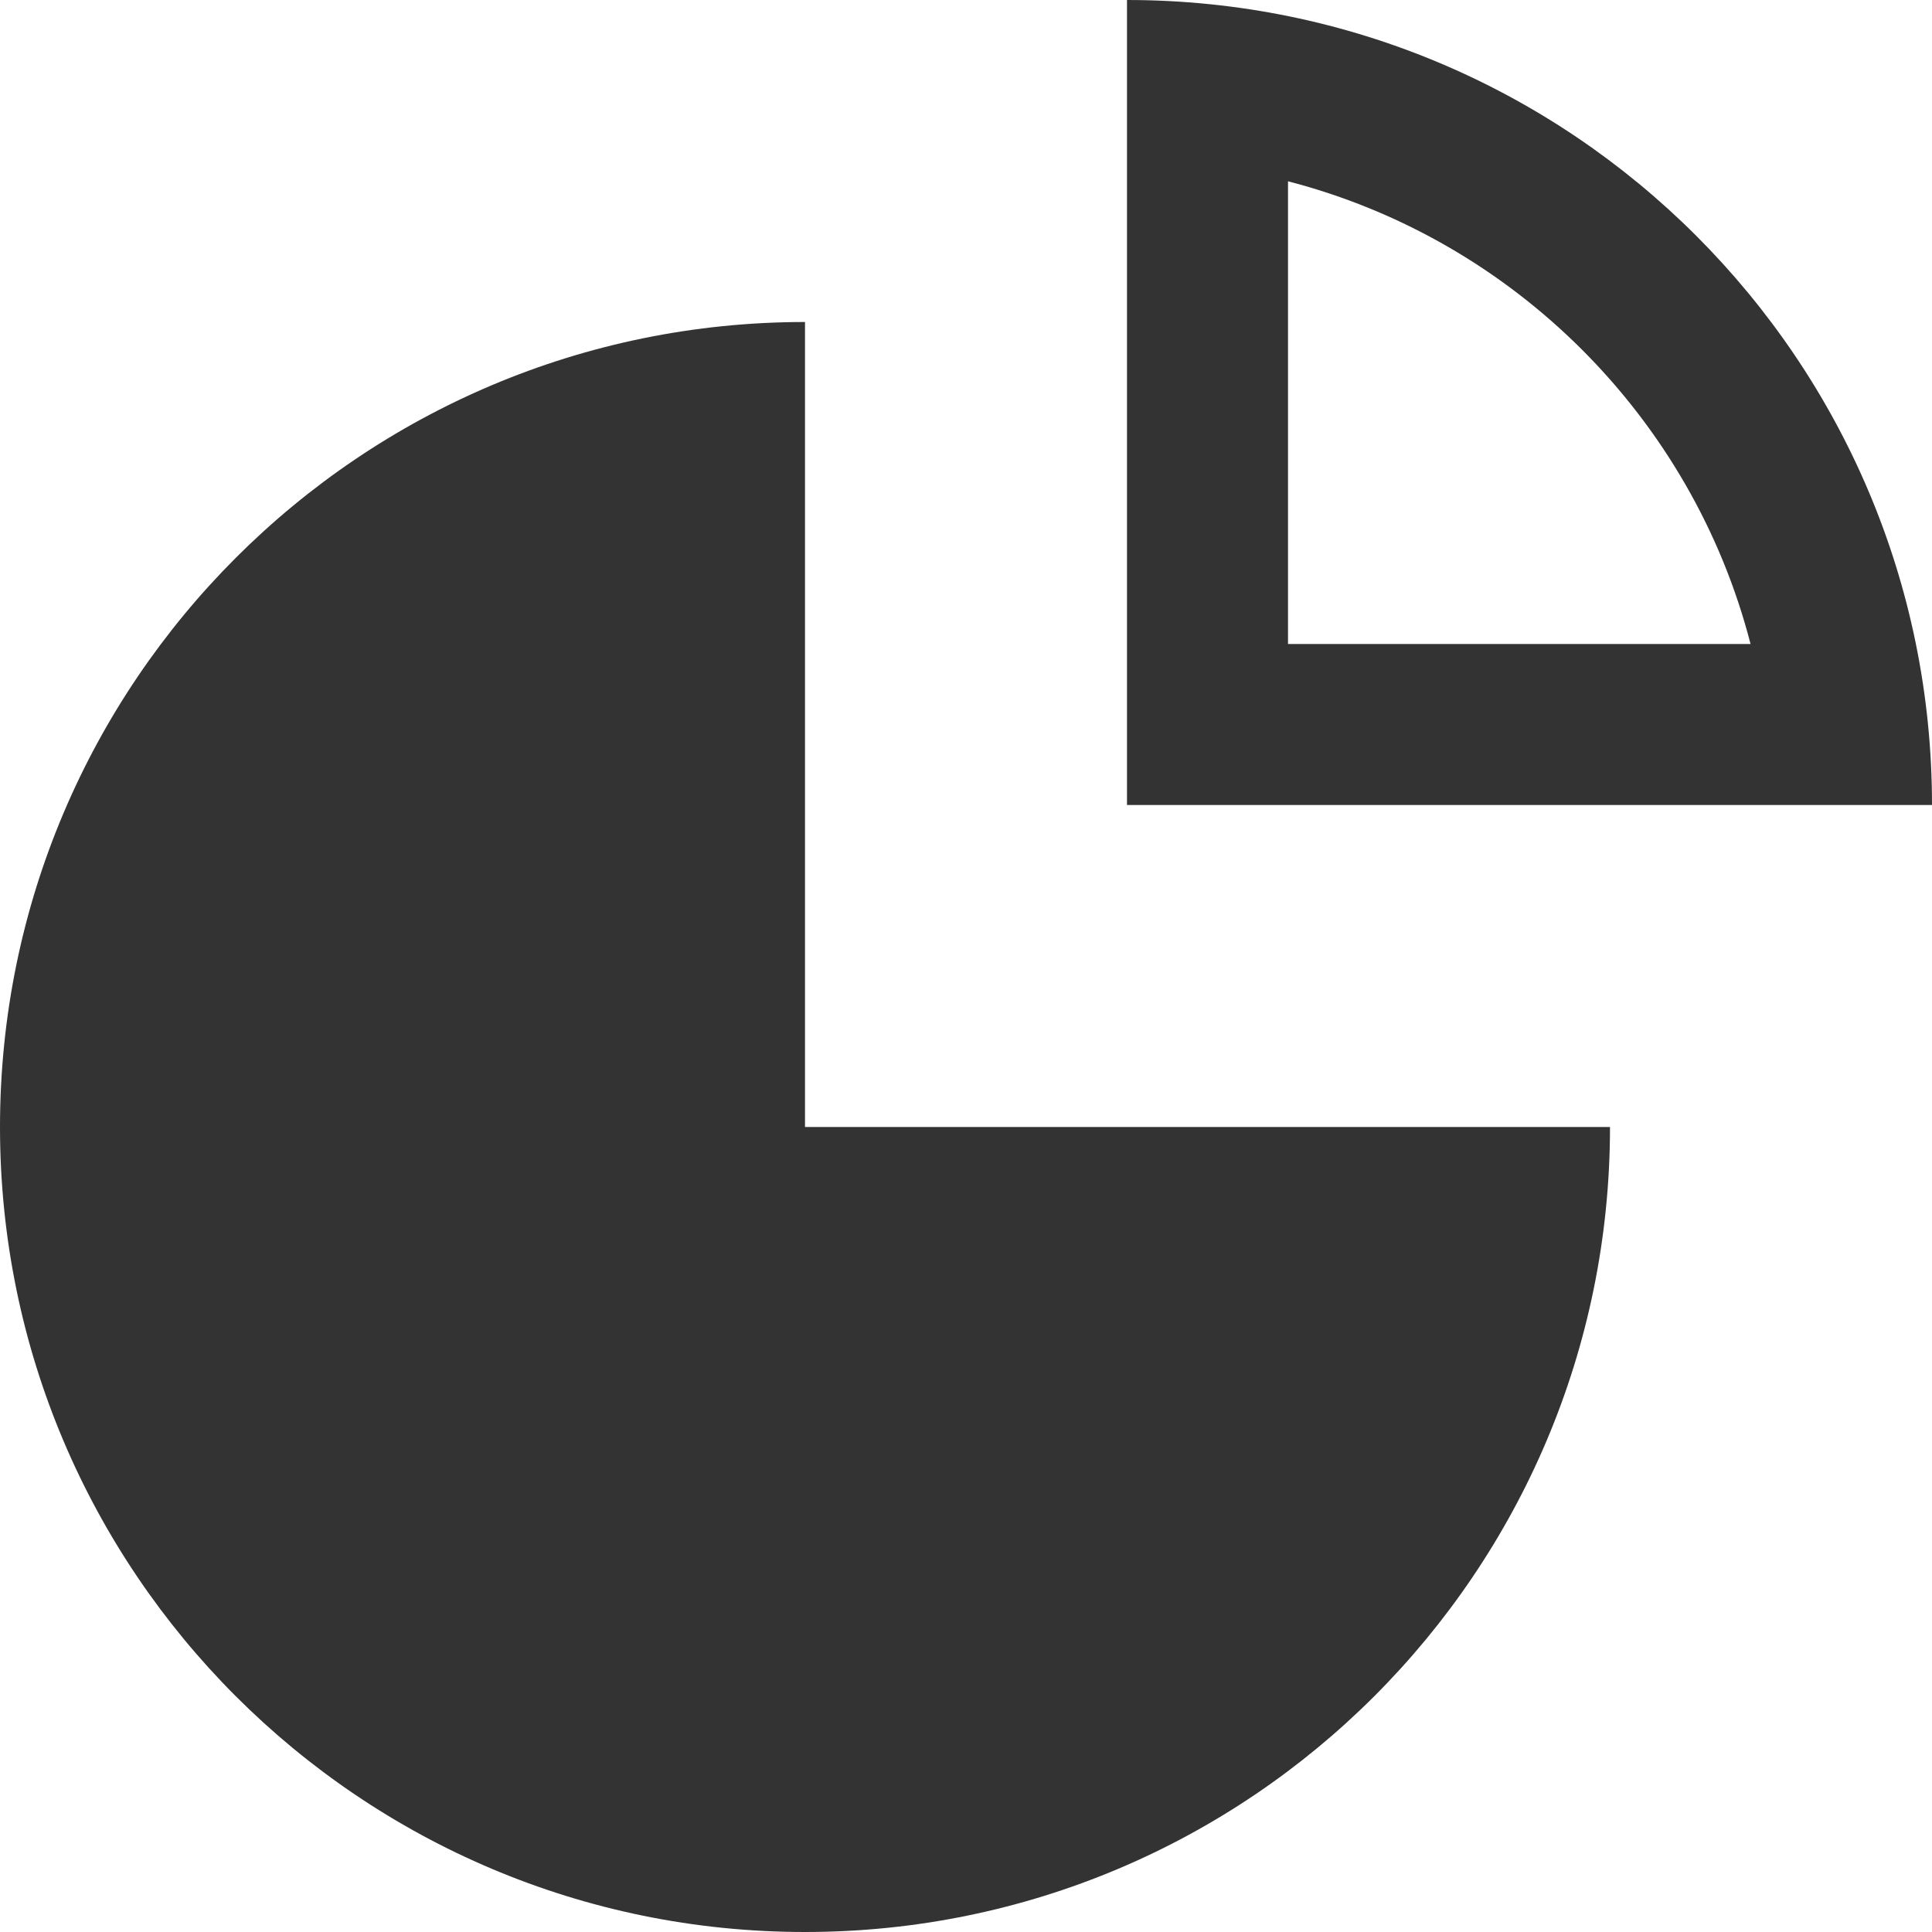
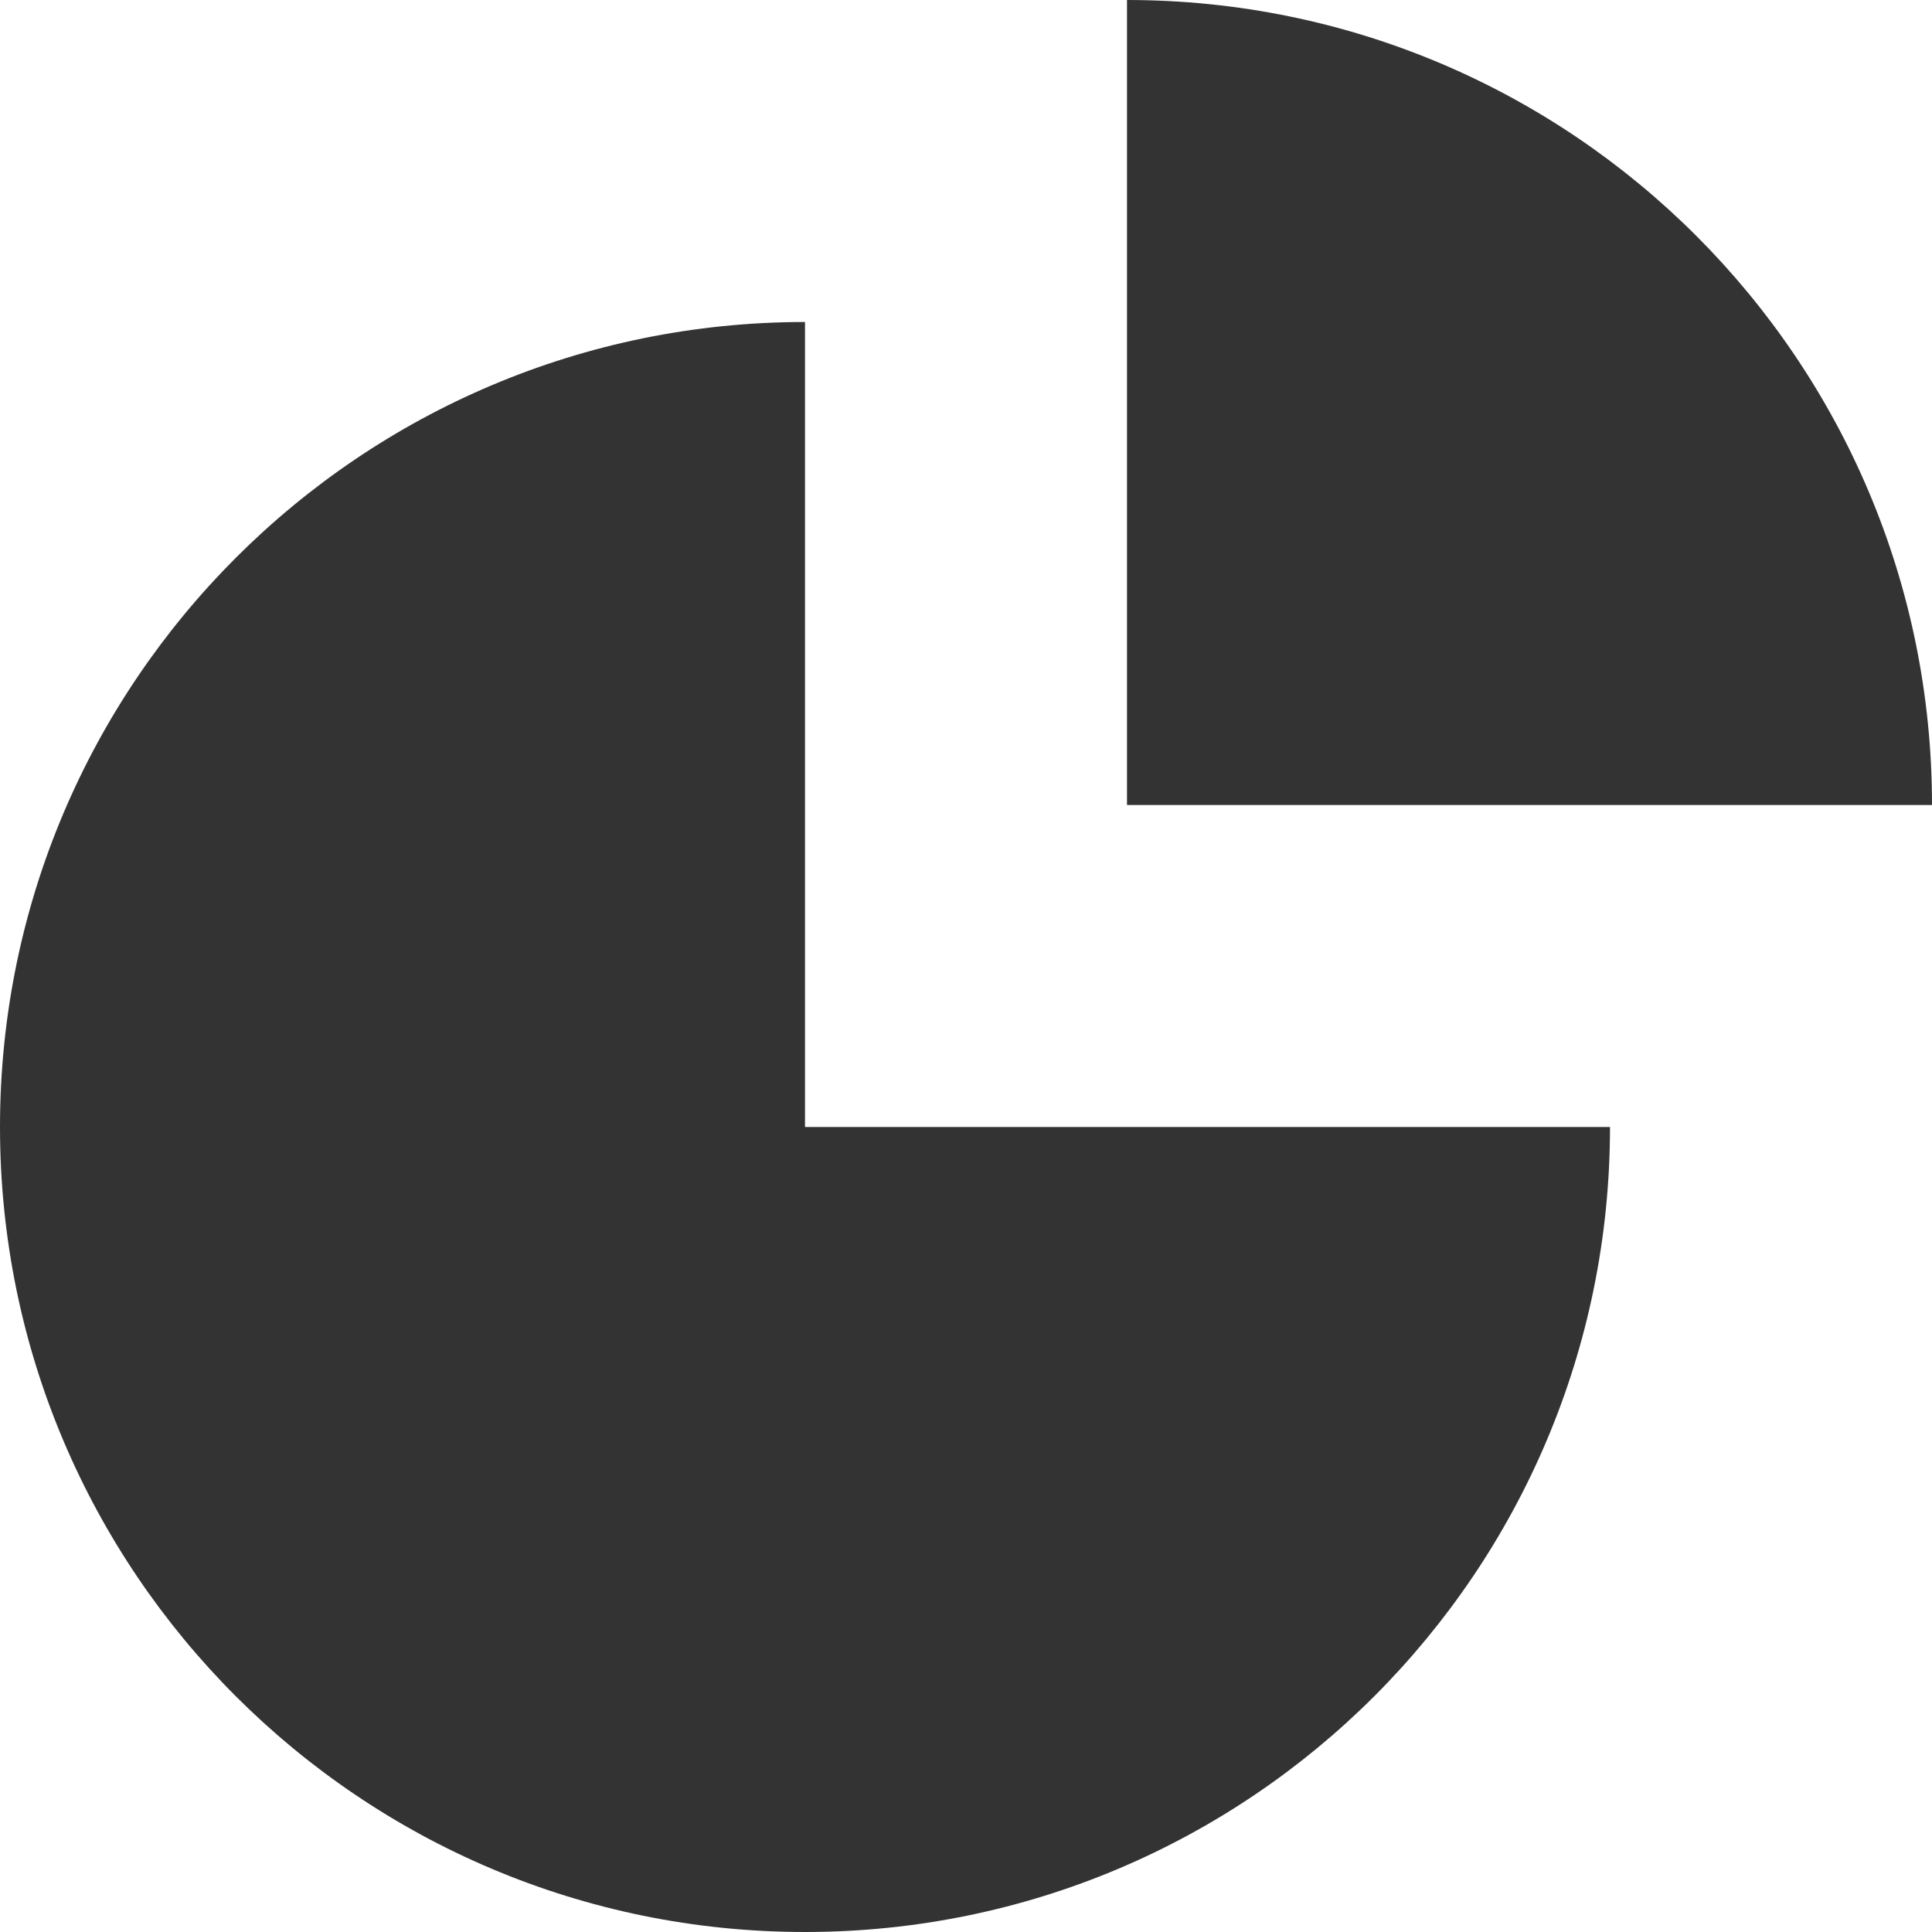
<svg xmlns="http://www.w3.org/2000/svg" version="1.1" id="Слой_1" x="0px" y="0px" width="12px" height="12px" viewBox="0 0 12 12" enable-background="new 0 0 12 12" xml:space="preserve">
-   <path fill="#333333" d="M8,1.126C9.403,1.489,10.511,2.596,10.873,4H8V1.126 M7,0v5h5C12,2.239,9.762,0,7,0L7,0z" />
+   <g>
+     <path fill="#333333" d="M7,0v5h5C12,2.239,9.762,0,7,0z" />
+   </g>
  <g>
    <path fill="#333333" d="M10,7H5V2C2.239,2,0,4.239,0,7c0,2.762,2.239,5,5,5C7.762,12,10,9.762,10,7z" />
  </g>
</svg>
